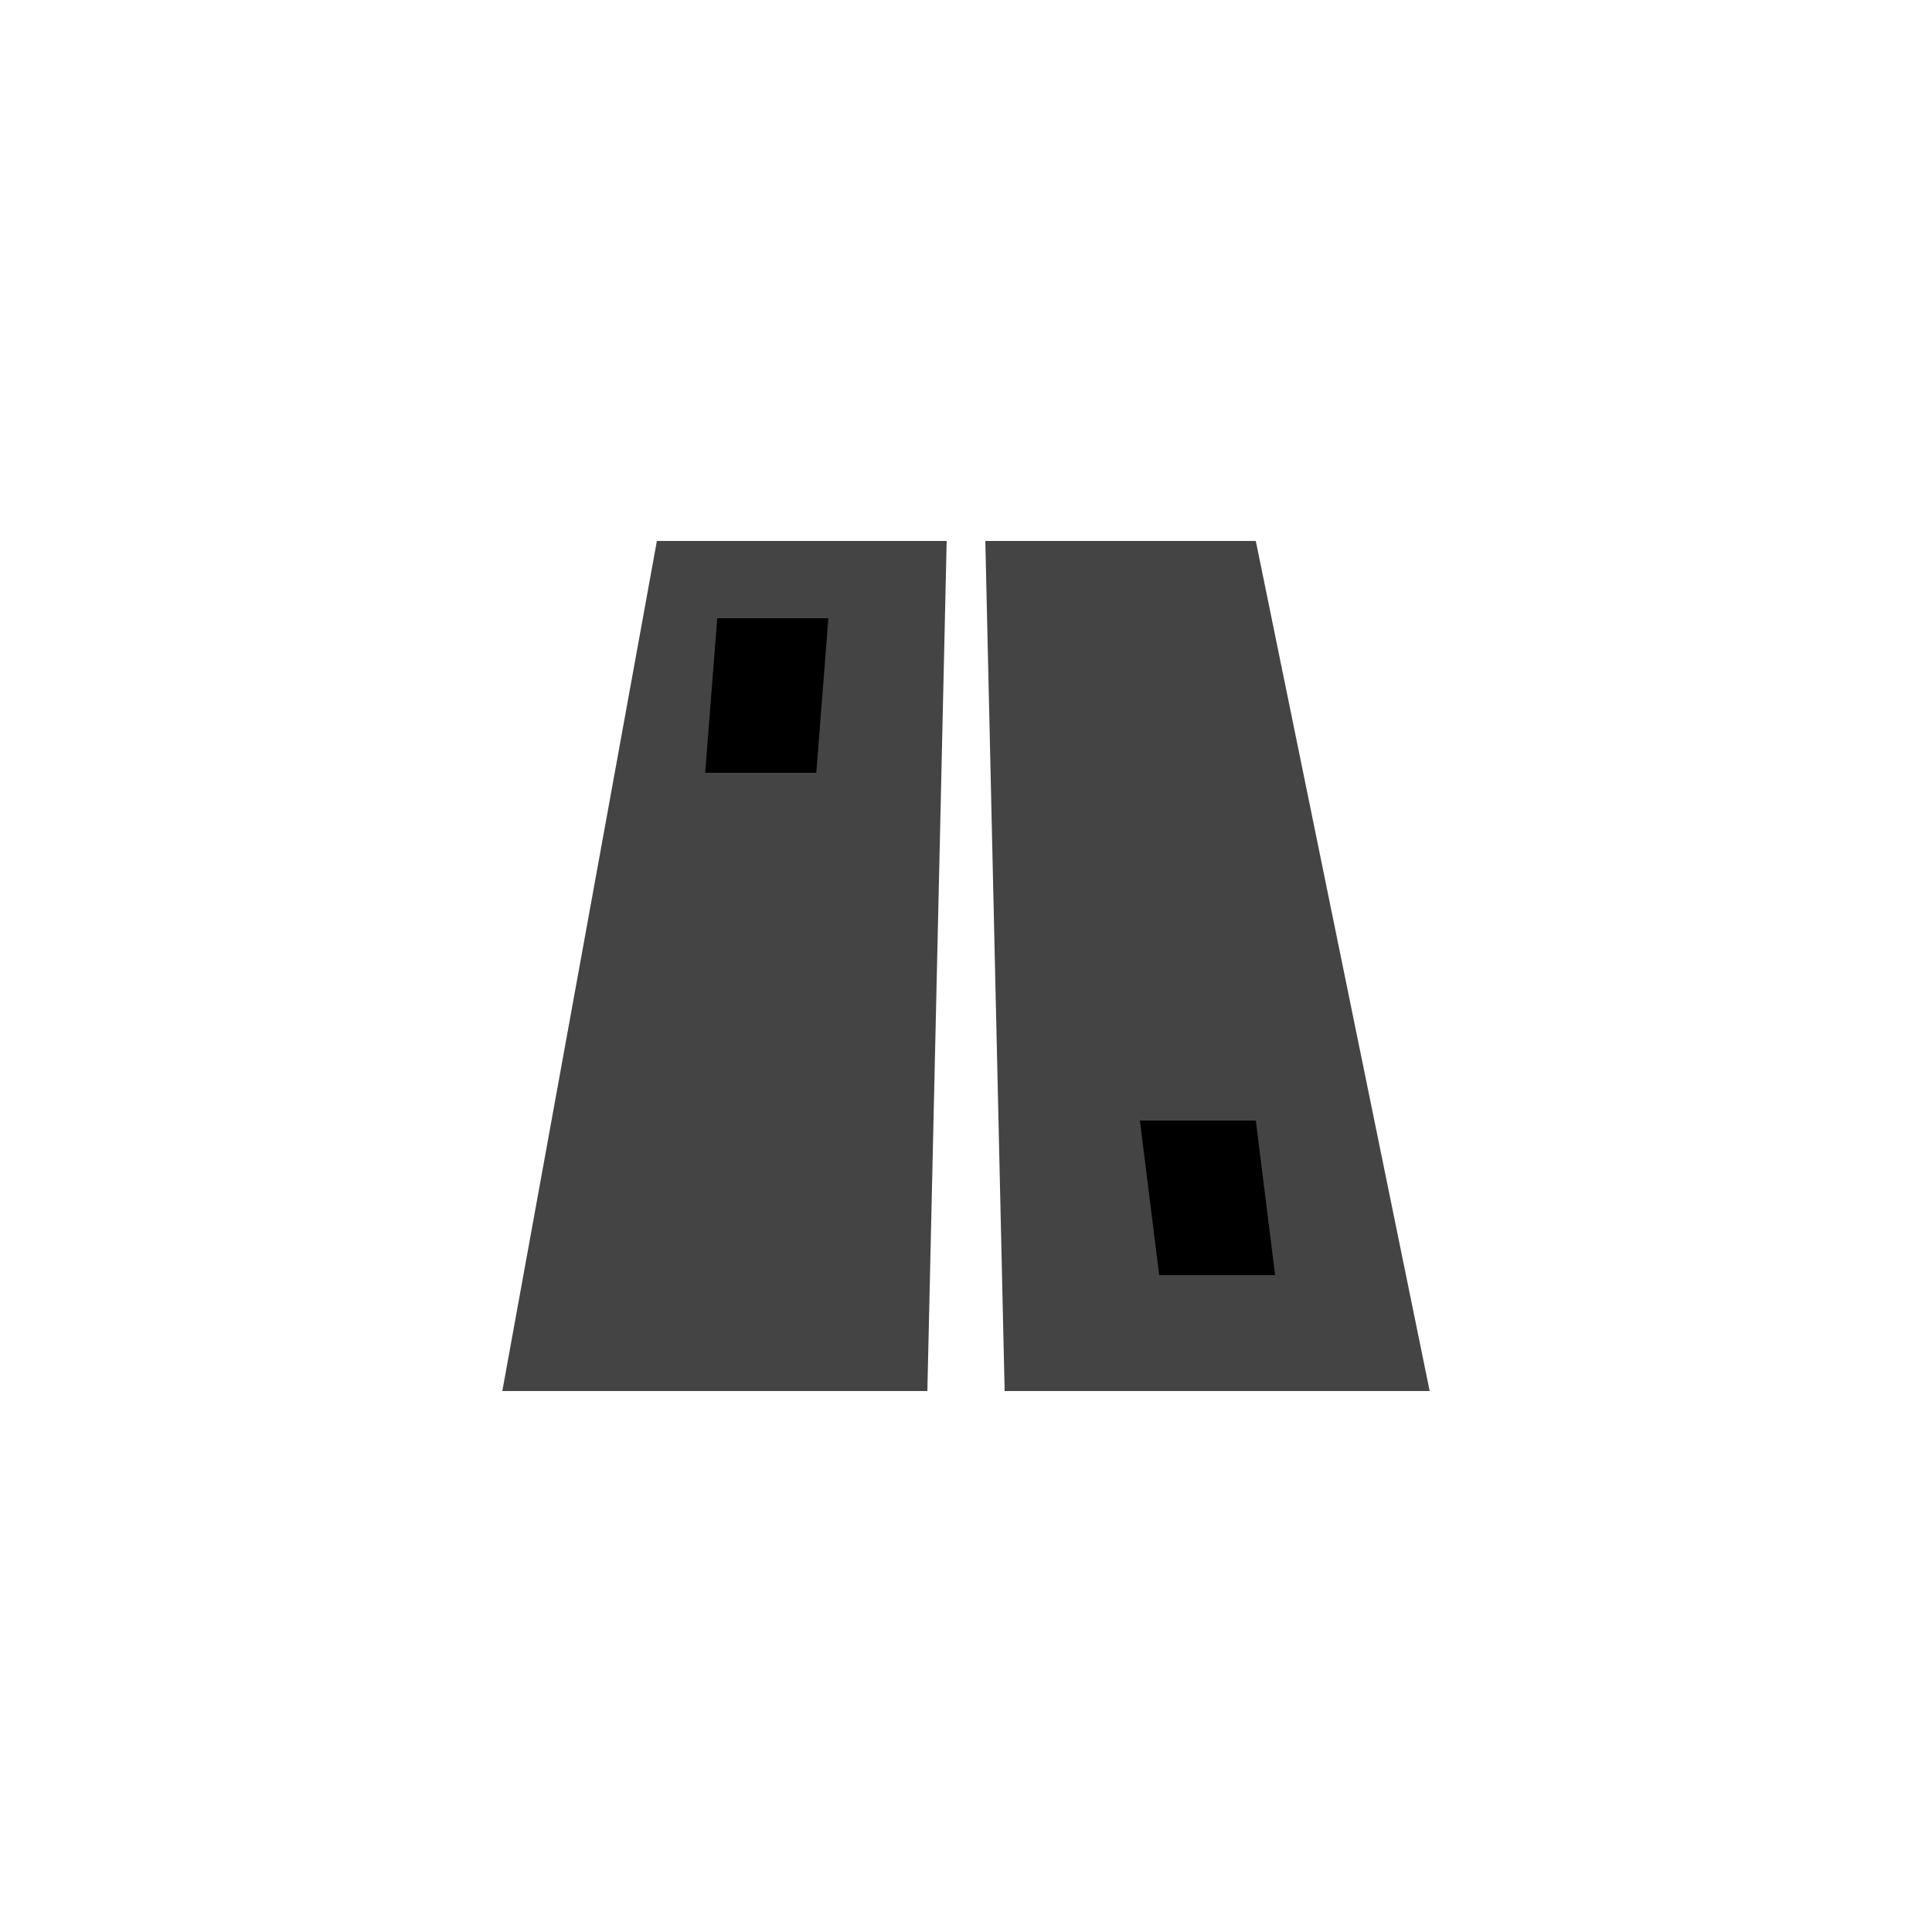
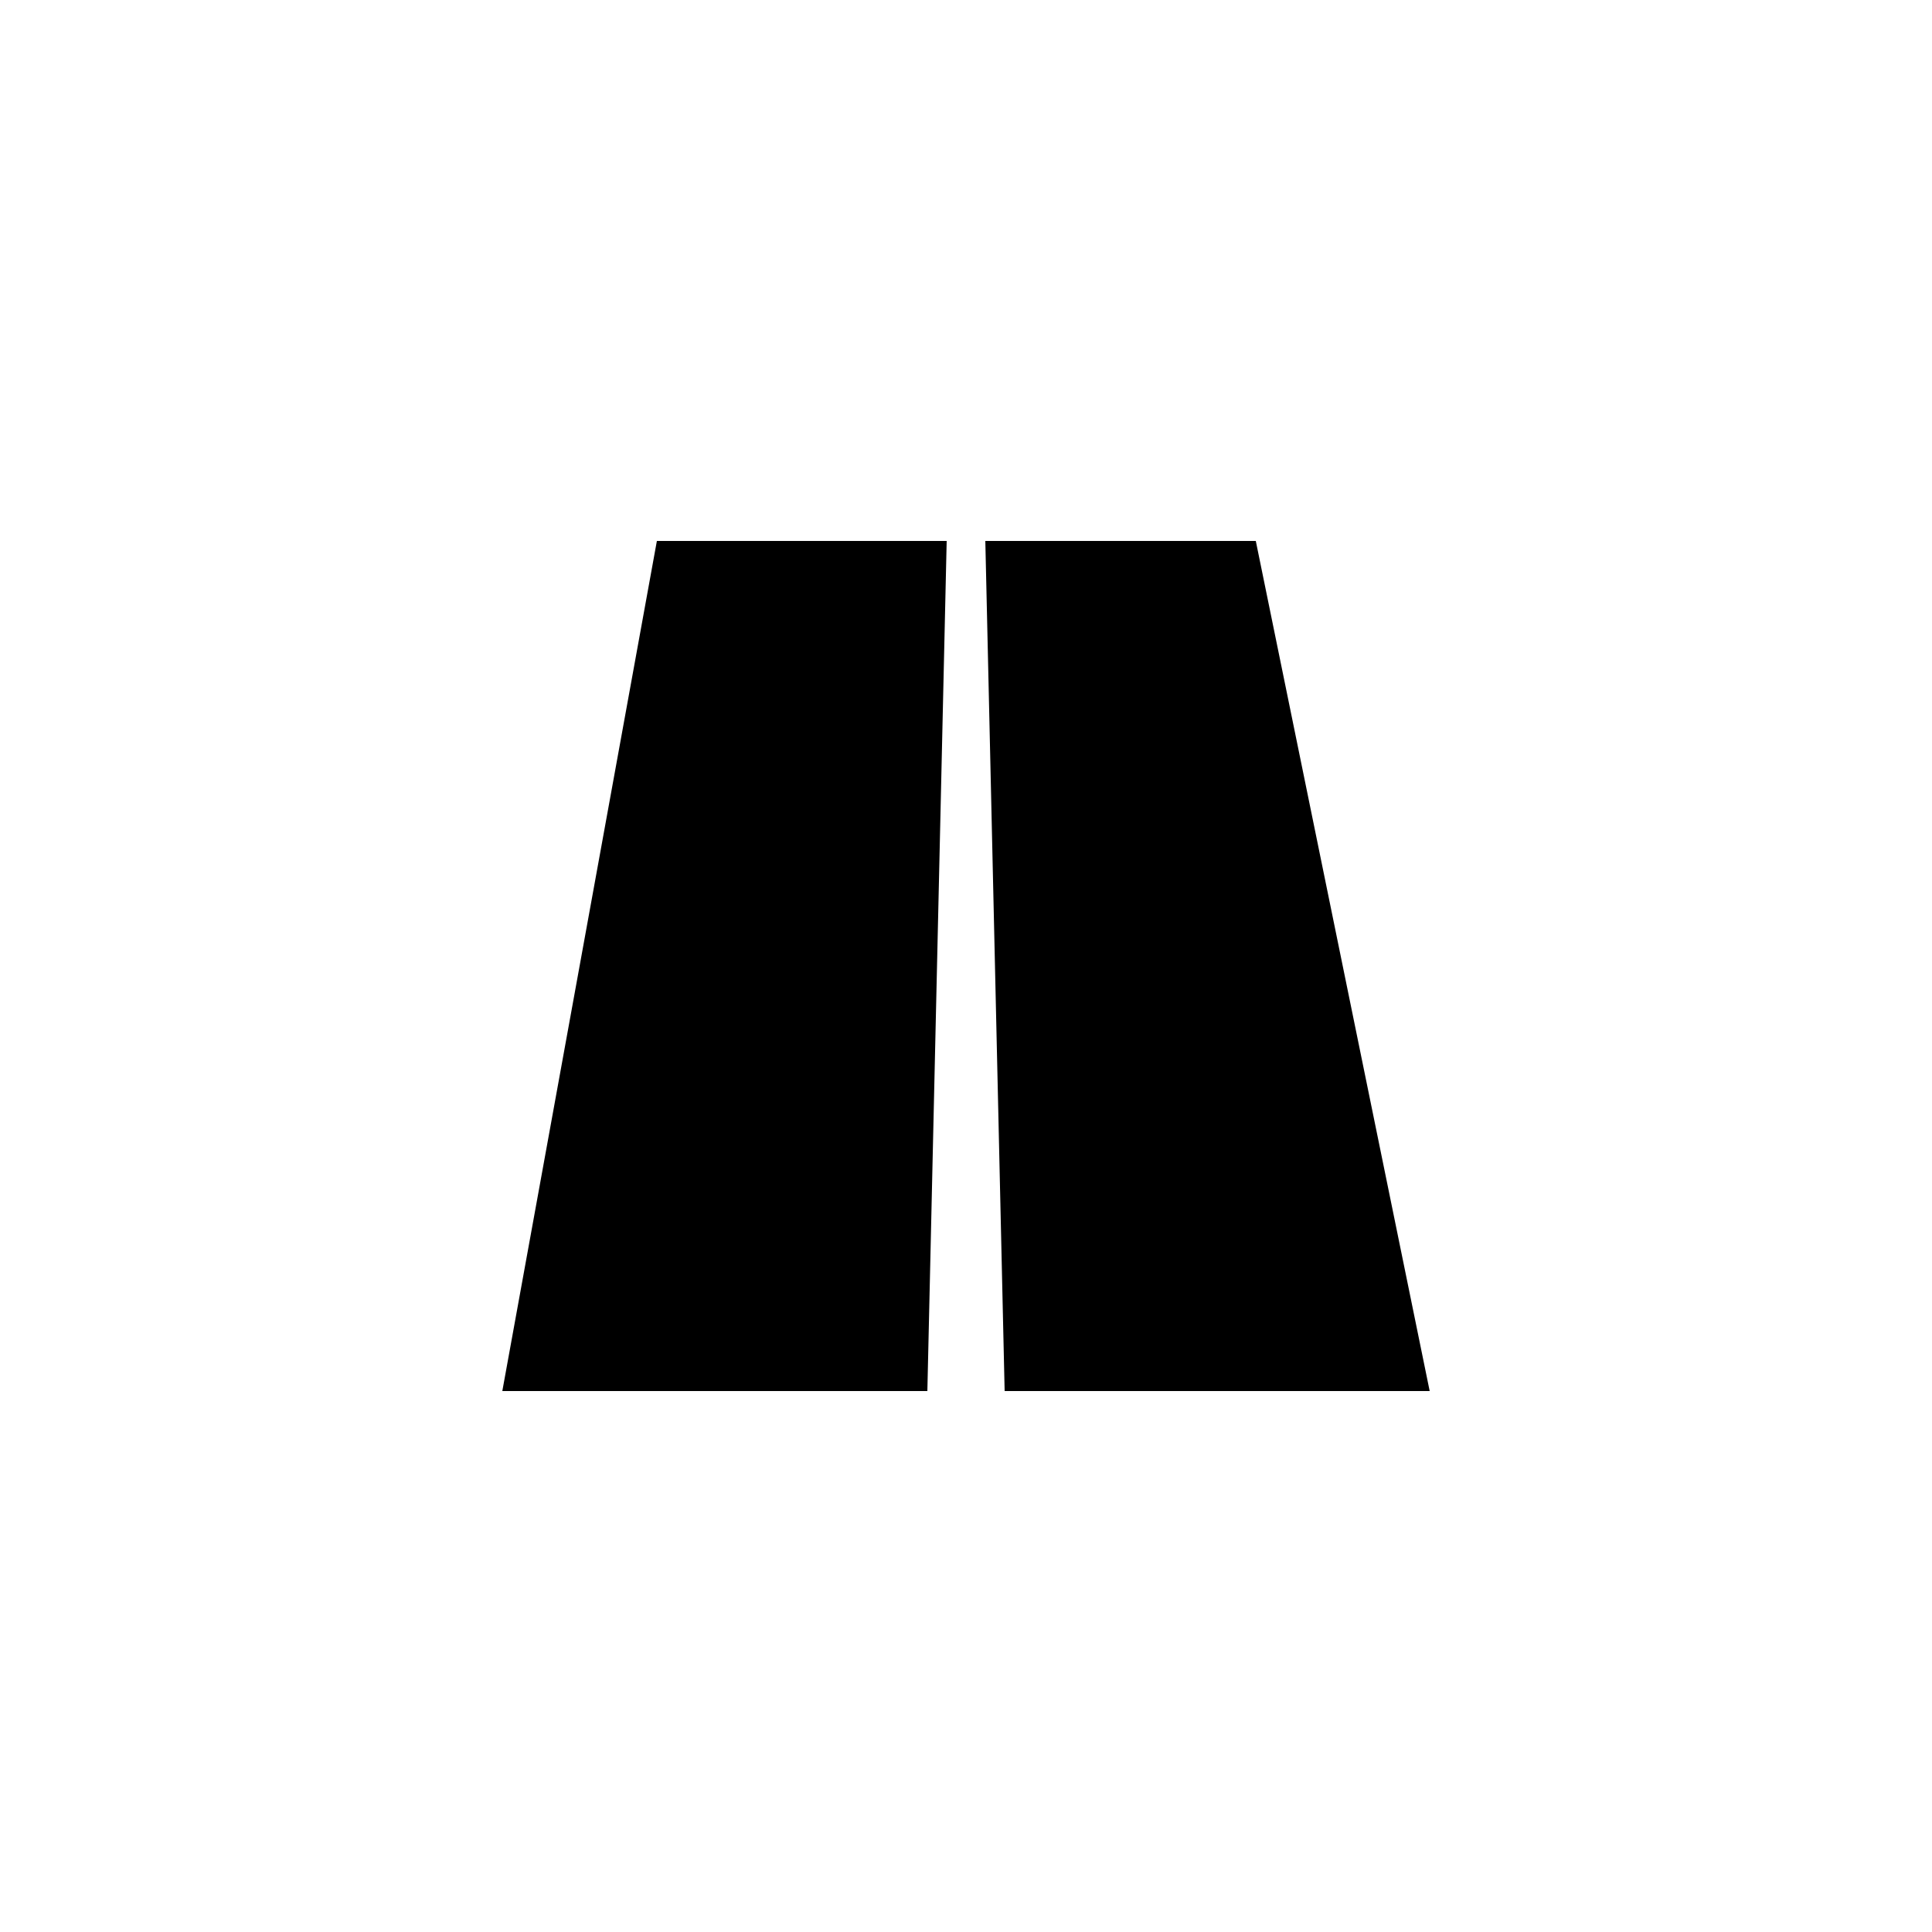
<svg xmlns="http://www.w3.org/2000/svg" version="1.1" x="0" y="0" width="50" height="50" viewBox="5 0 50 50">
-   <path d="M22,14 L18,36 L29,36 L29.5,14 L22,14 z M30.5,14 L31,36 L42,36 L37.5,14 L30.5,14 z" fill="#444444" />
+   <path d="M22,14 L18,36 L29,36 L29.5,14 L22,14 z M30.5,14 L31,36 L42,36 L37.5,14 L30.5,14 z" fill="inherit" />
  <path d="M35,33 L34.5,29 L37.5,29 L38,33 z M23.25,20 L23.562,16 L26.438,16 L26.125,20 z" fill="currentColor" id="highway-secondary-stroke2" />
</svg>
